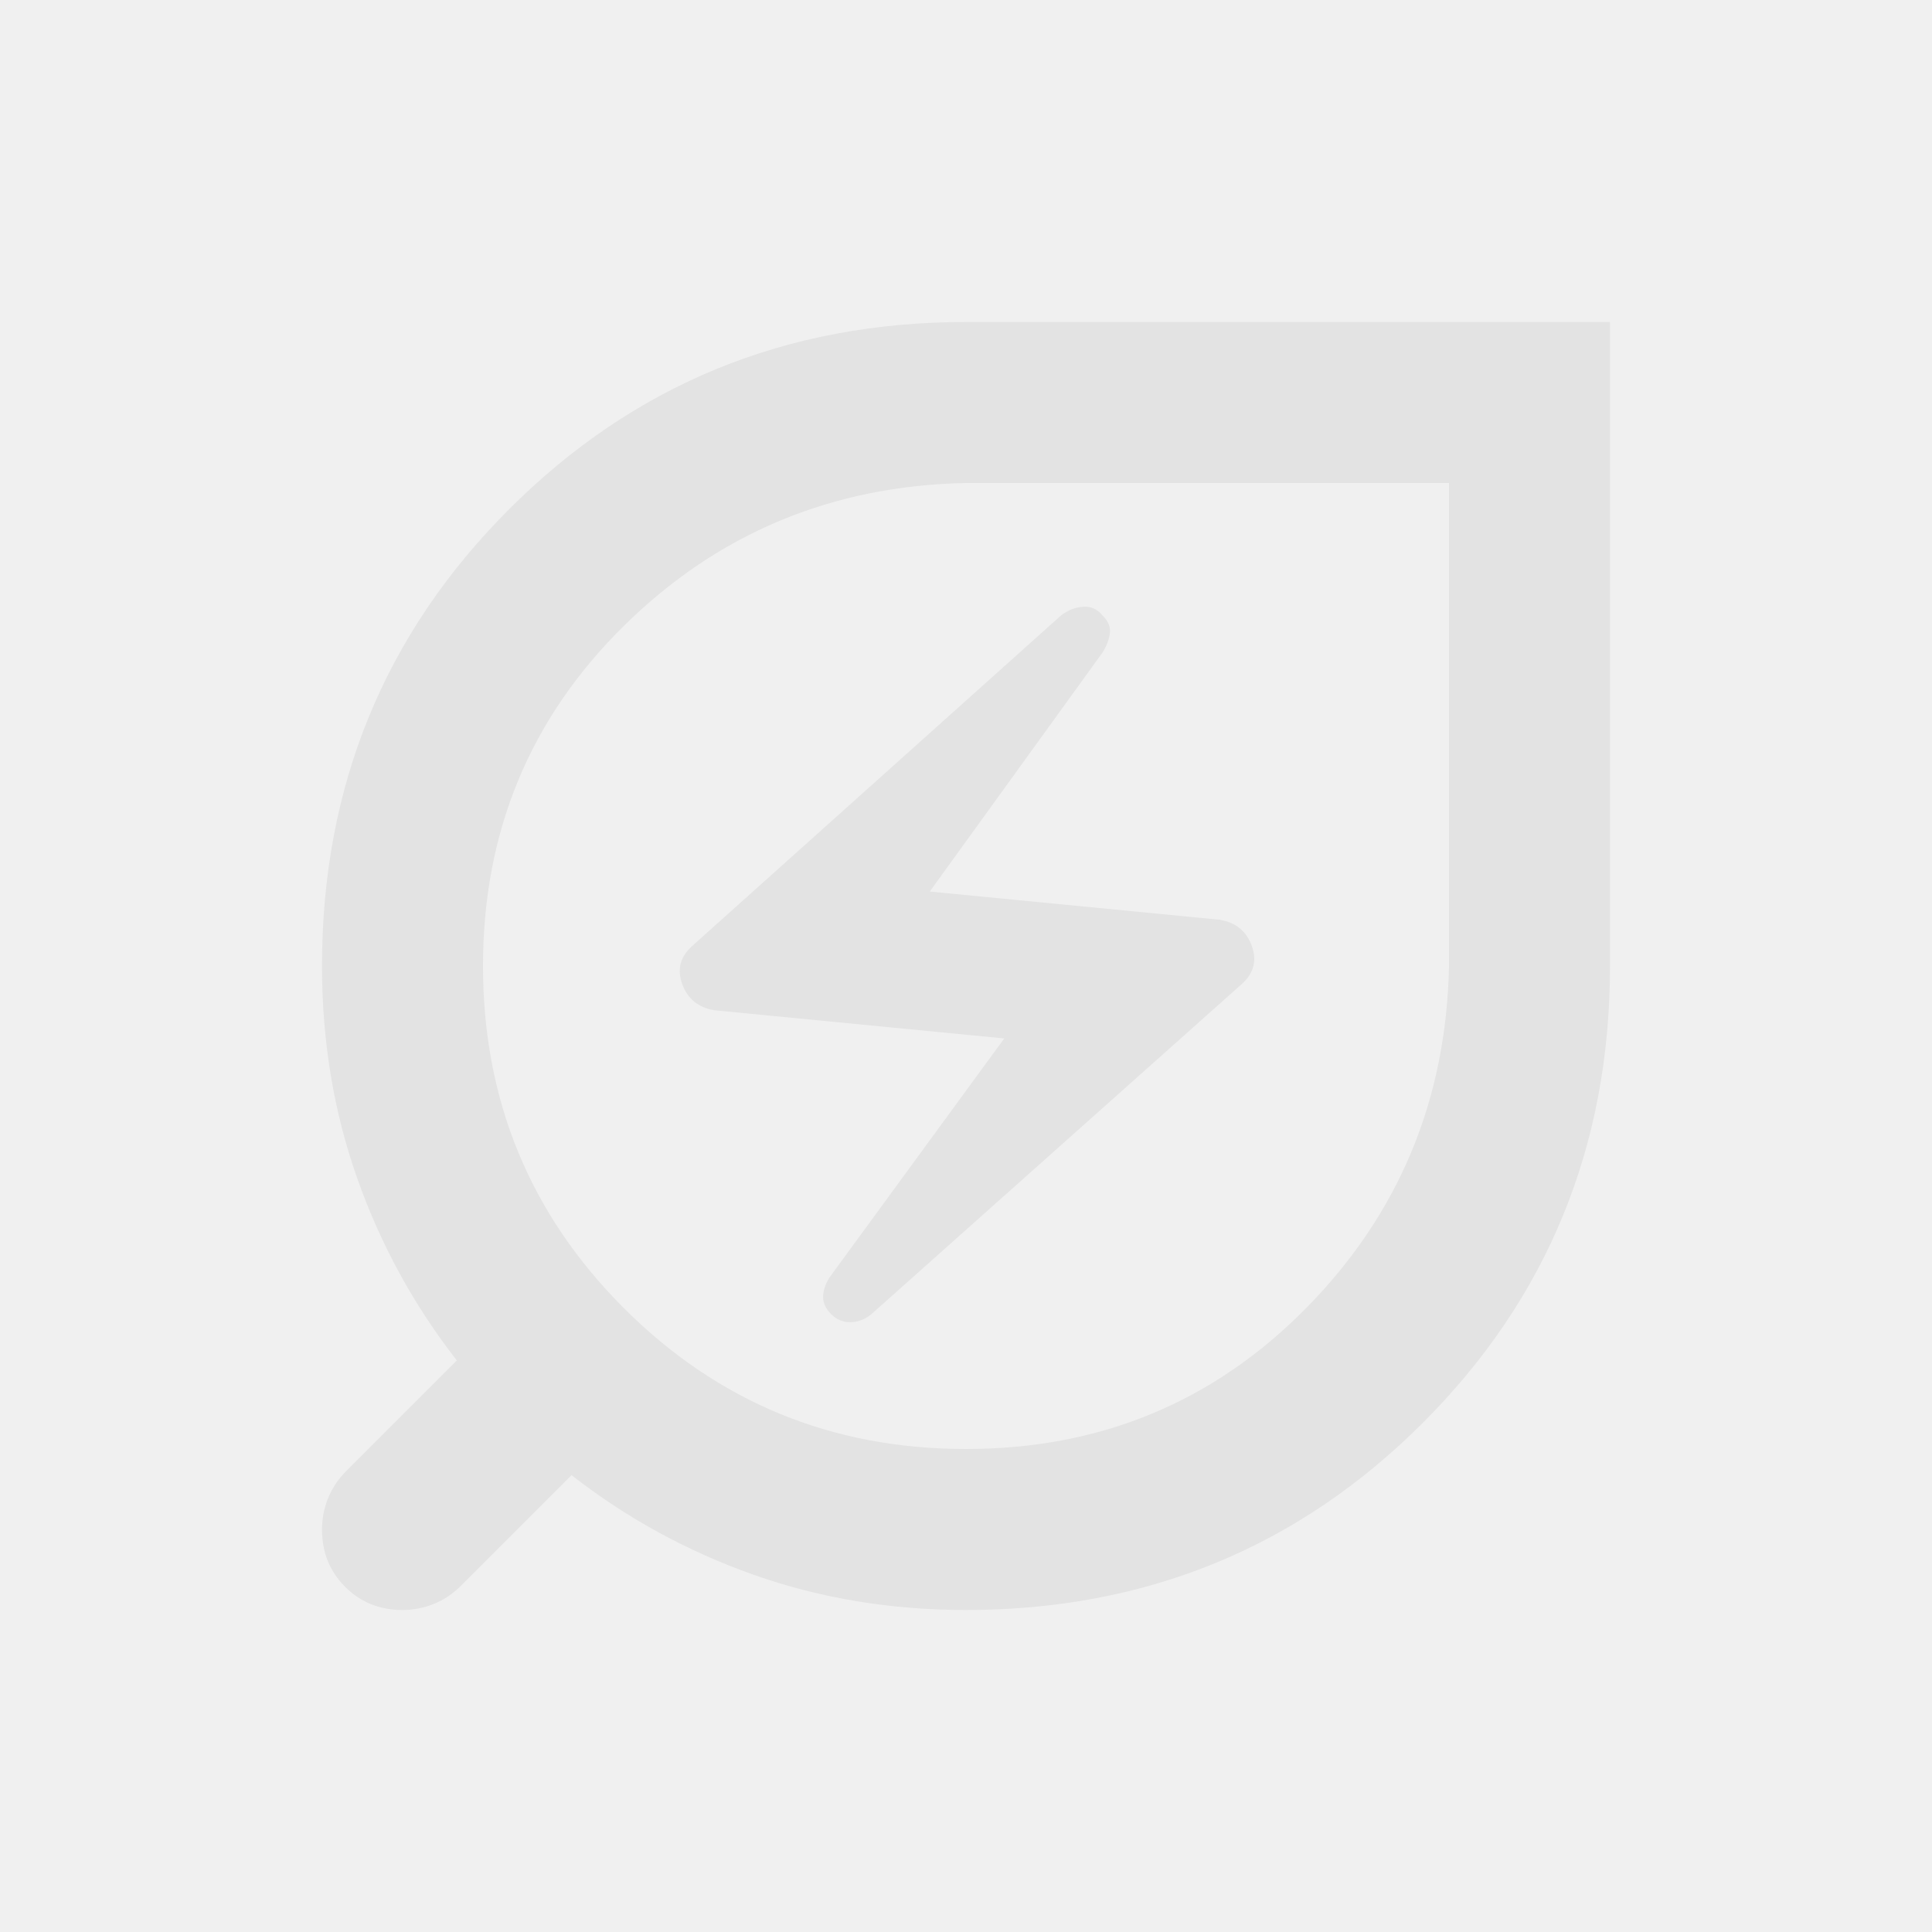
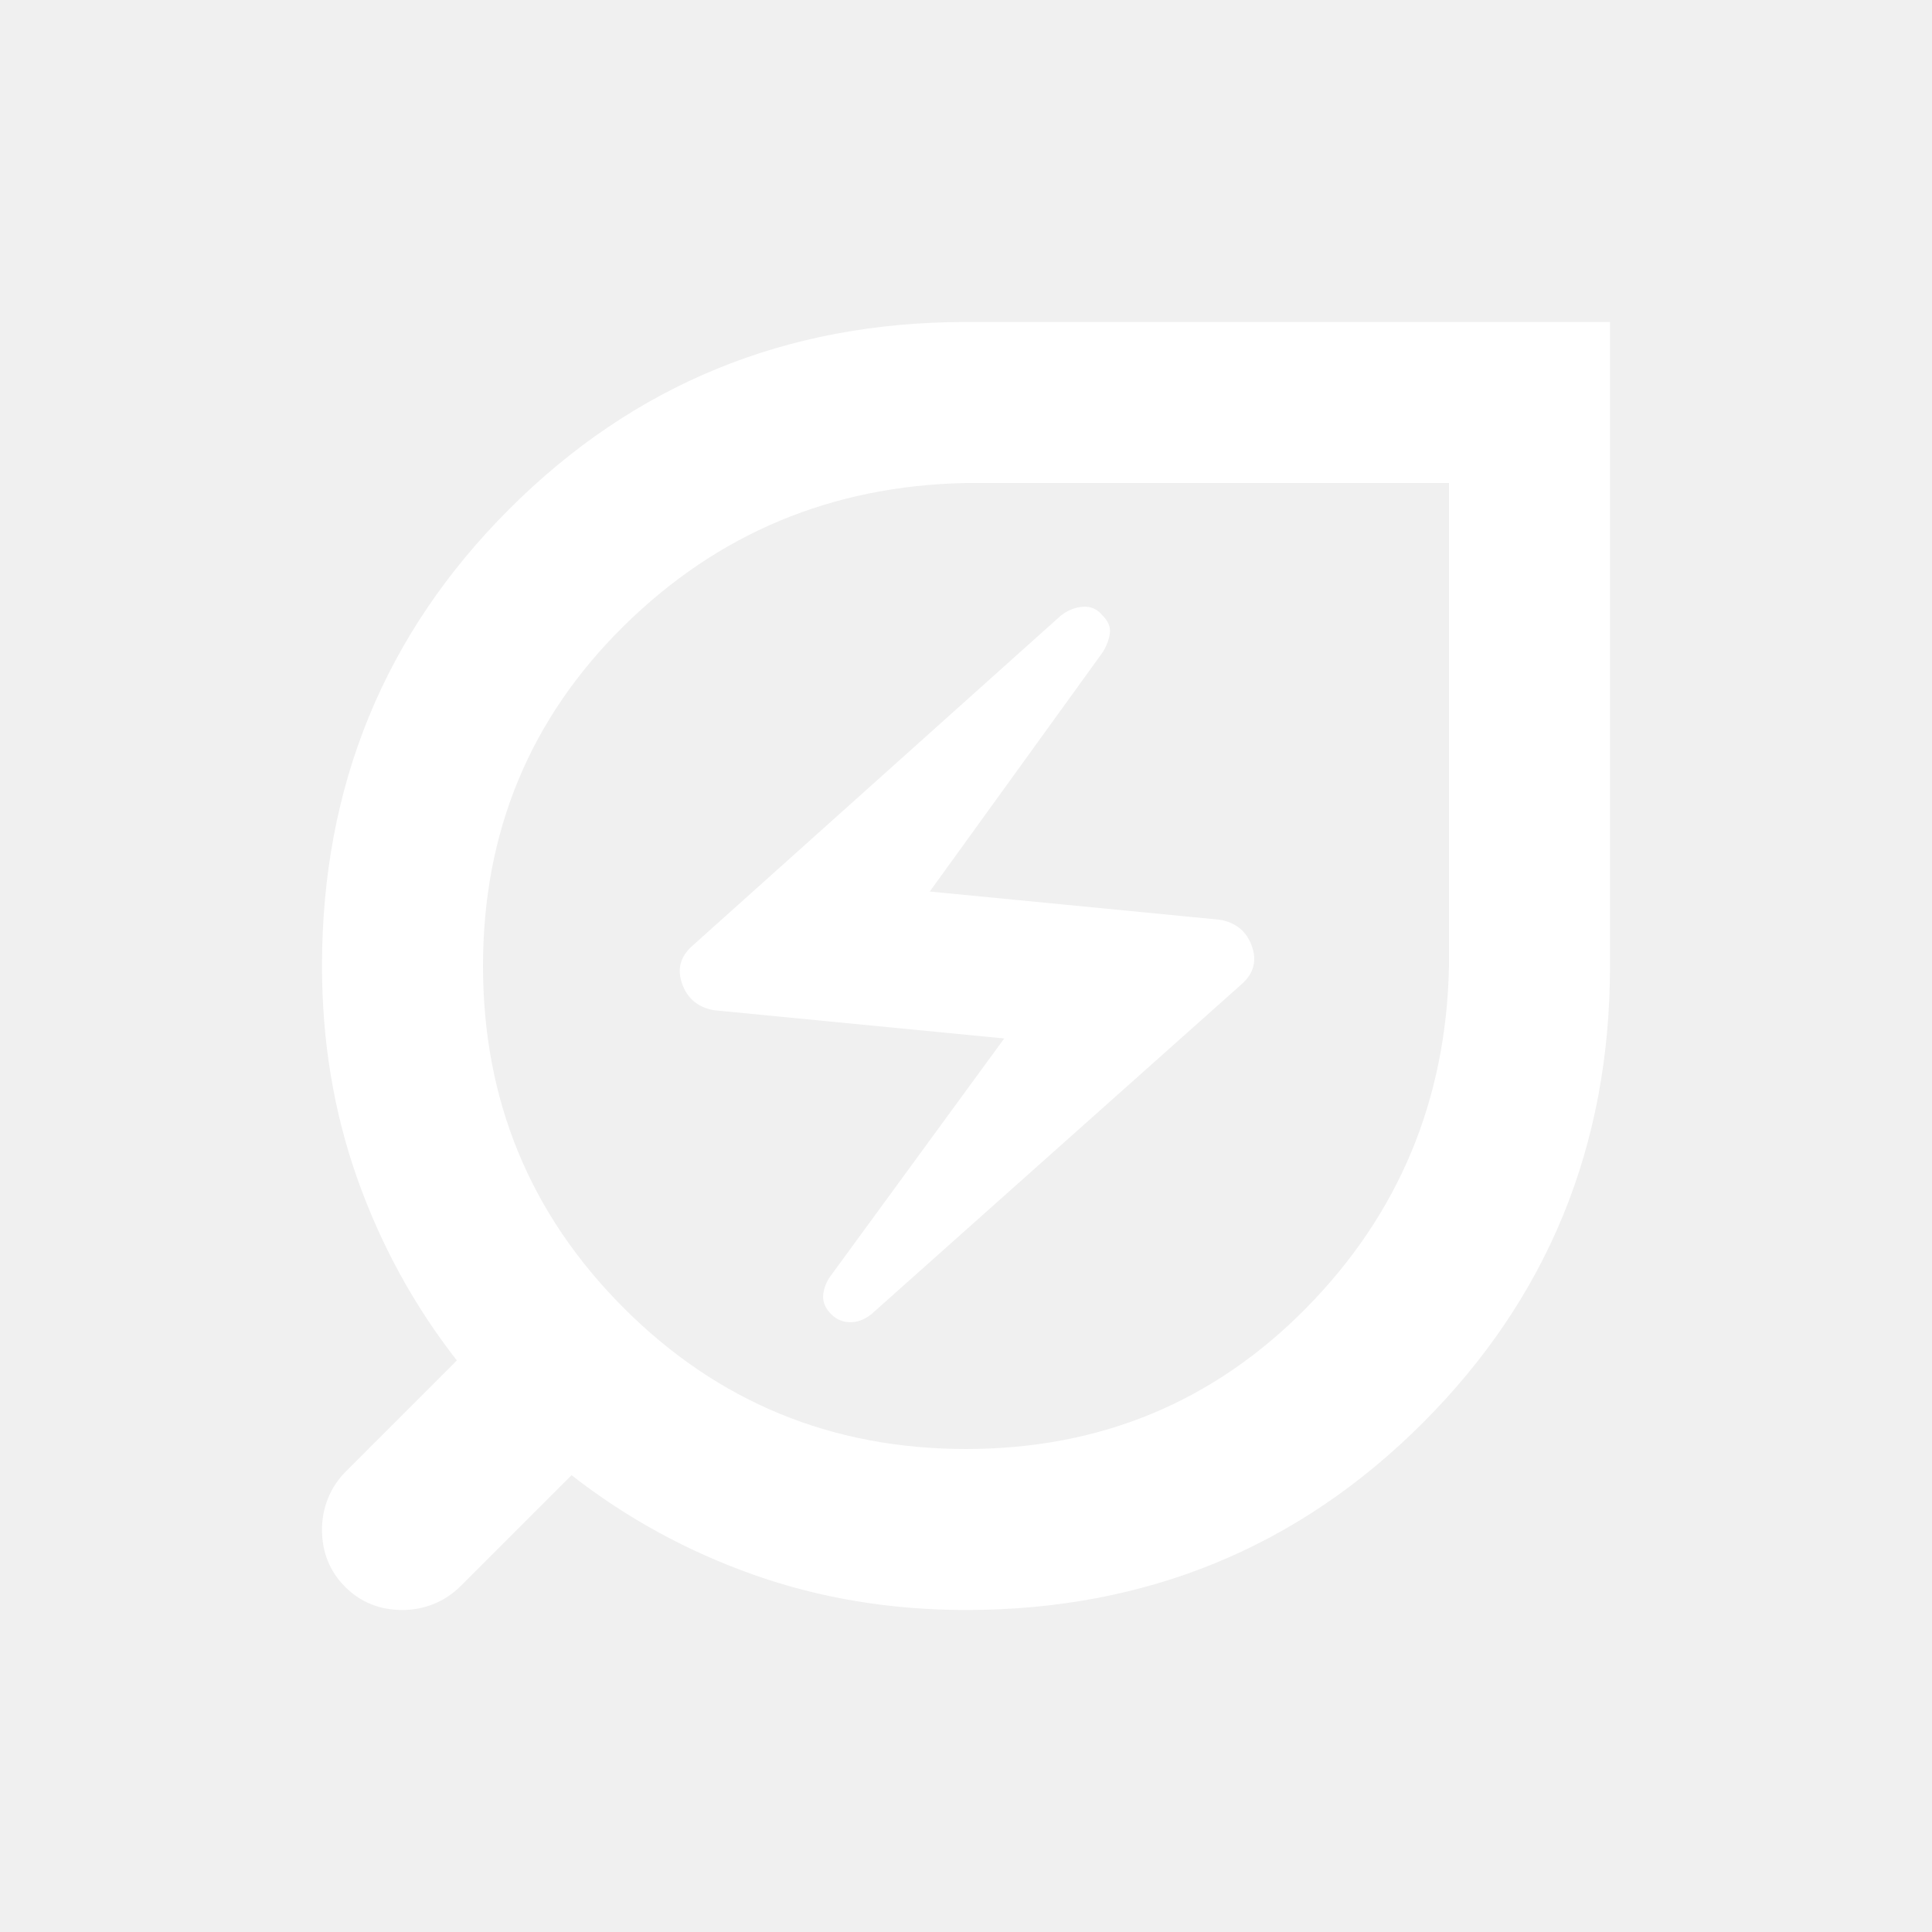
- <svg xmlns="http://www.w3.org/2000/svg" height="24px" viewBox="0 -960 960 960" width="24px" fill="#e3e3e3">
+ <svg xmlns="http://www.w3.org/2000/svg" height="24px" viewBox="0 -960 960 960" width="24px" fill="white">
  <path d="M480-240q100 0 169-70t71-170v-240H480q-100 2-170 71t-70 169q0 100 70 170t170 70Zm-47-67 184-164q9-8 5-19t-16-13l-144-14 86-119q3-5 3.5-9.5T548-654q-4-5-10-4.5t-11 4.5L344-490q-9 8-5 19t16 13l144 14-87 119q-3 5-3 9.5t4 8.5q4 4 9.5 4t10.5-4Zm47 147q-56 0-105.5-17.5T284-227l-55 55q-6 6-13.5 9t-15.5 3q-17 0-28.5-11.5T160-200q0-8 3-15.5t9-13.5l55-55q-32-41-49.5-90.5T160-480q0-134 93-227t227-93h320v320q0 134-93 227t-227 93Zm0-320Z" />
</svg>
